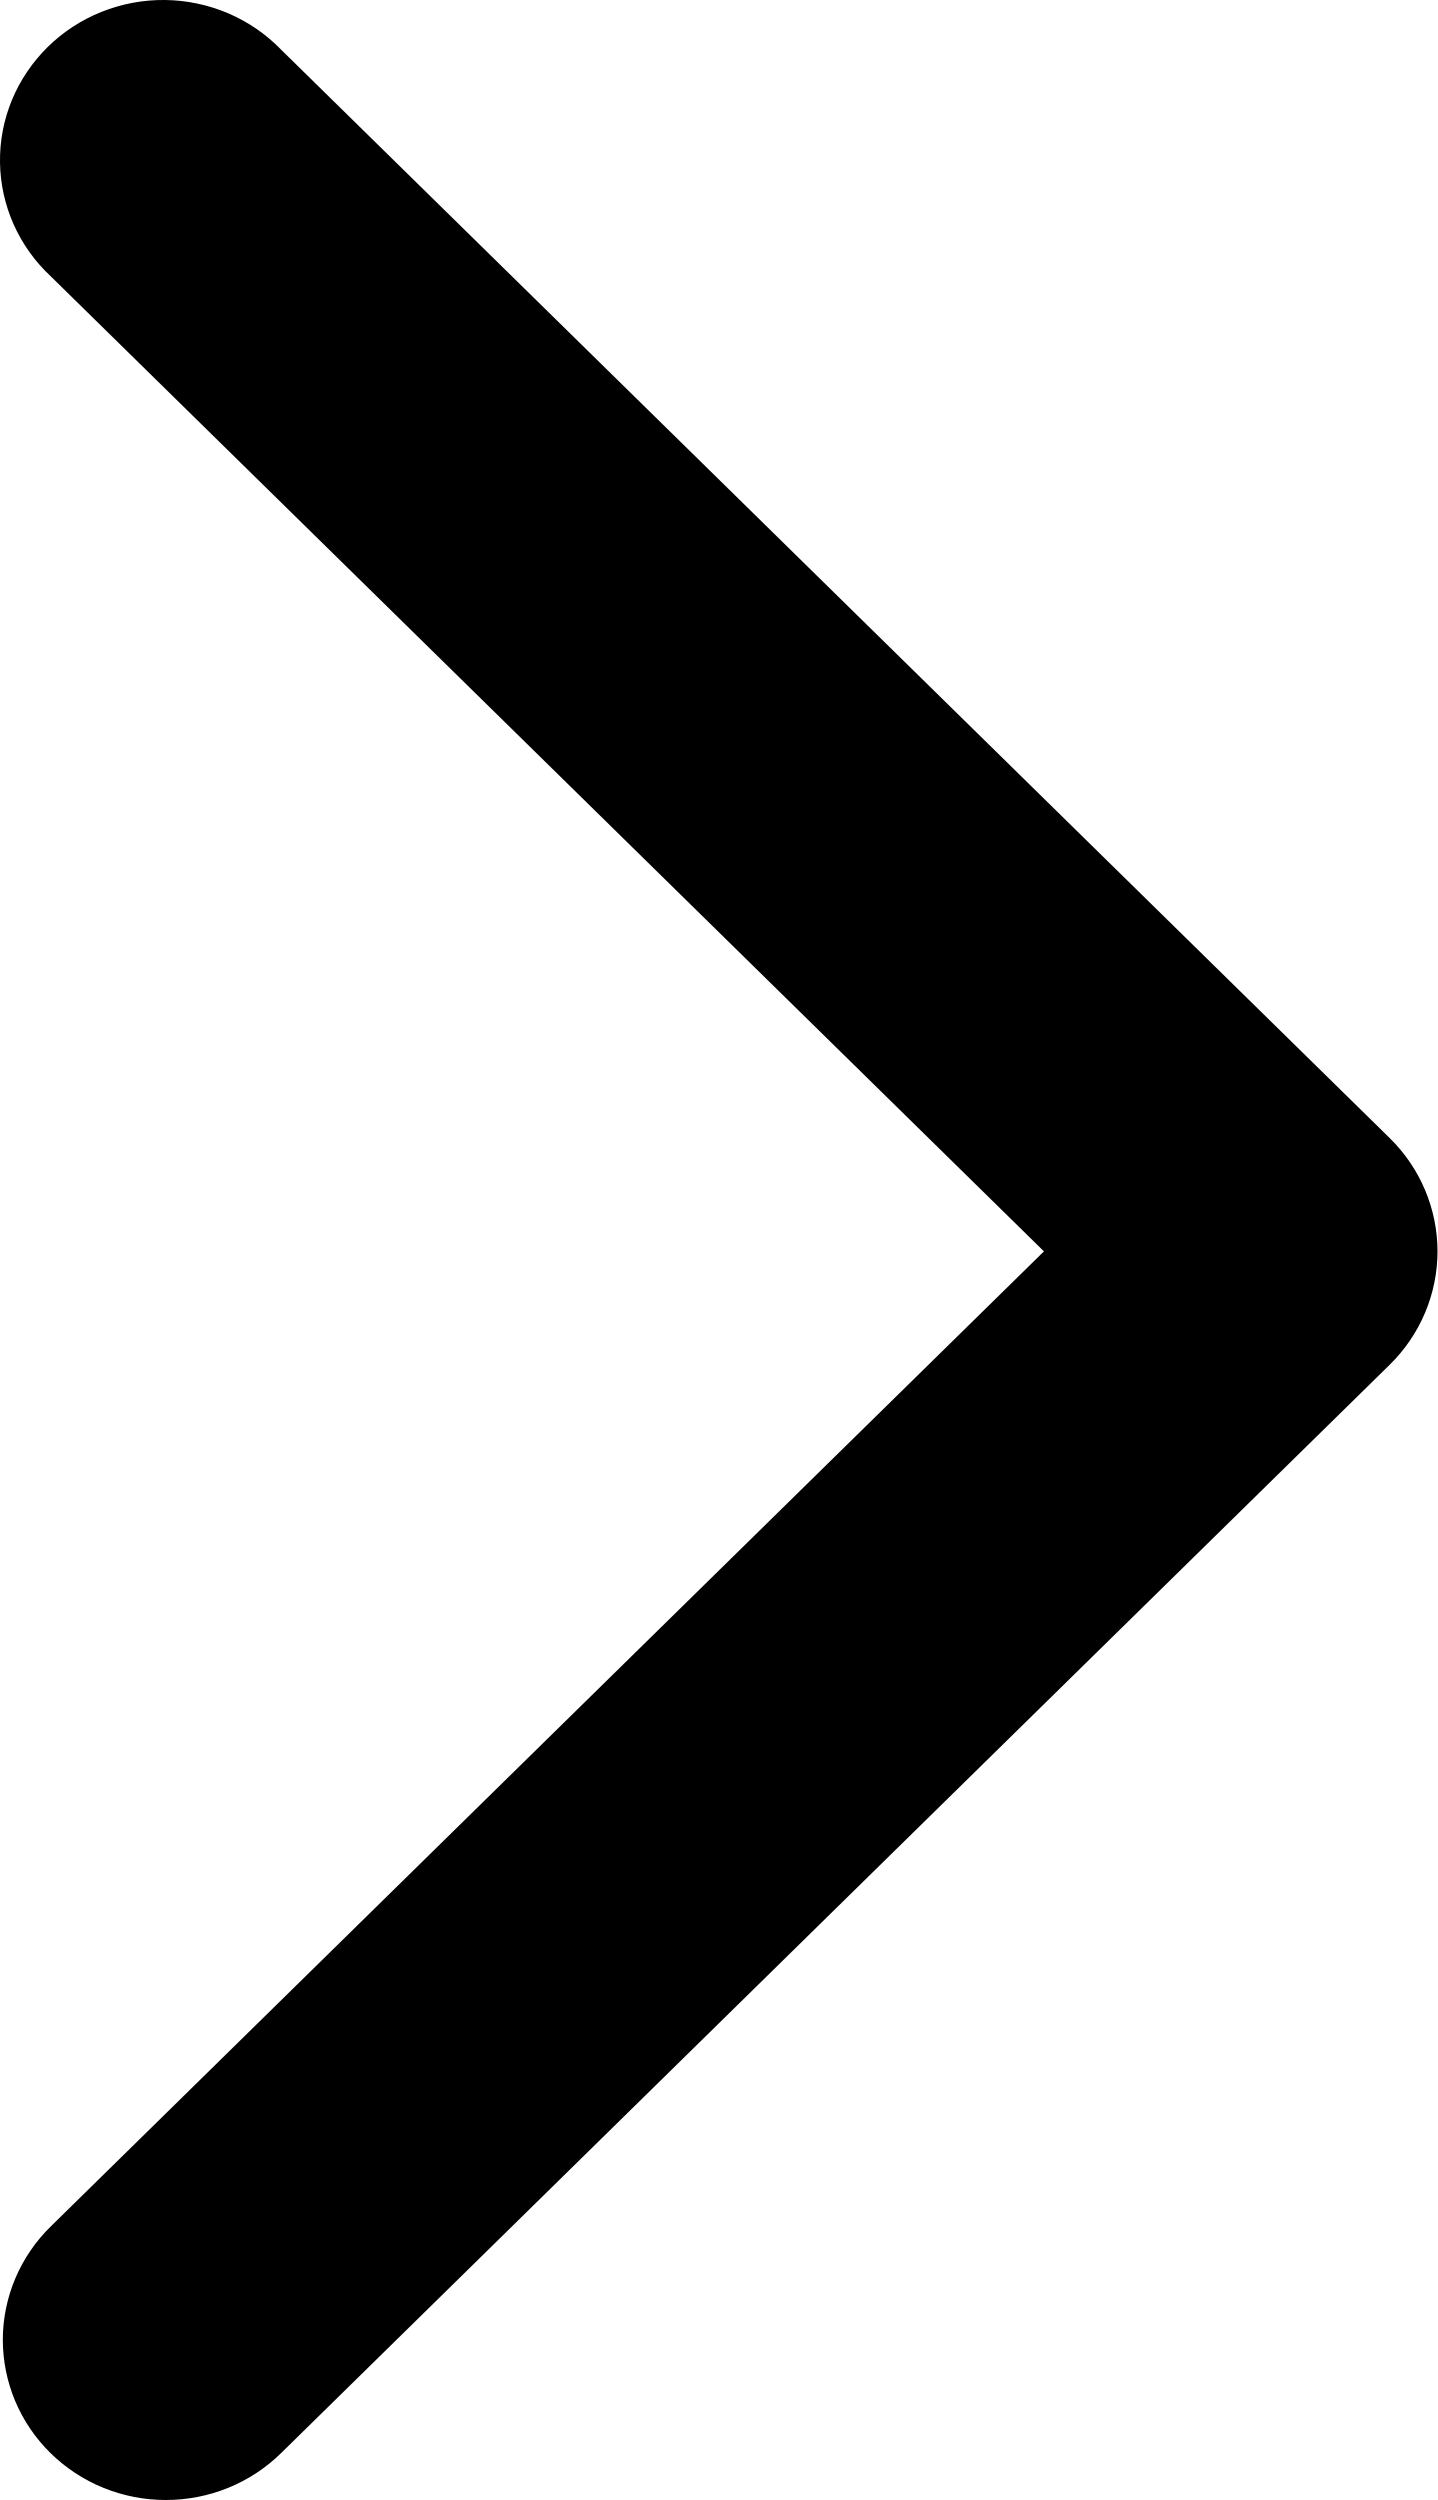
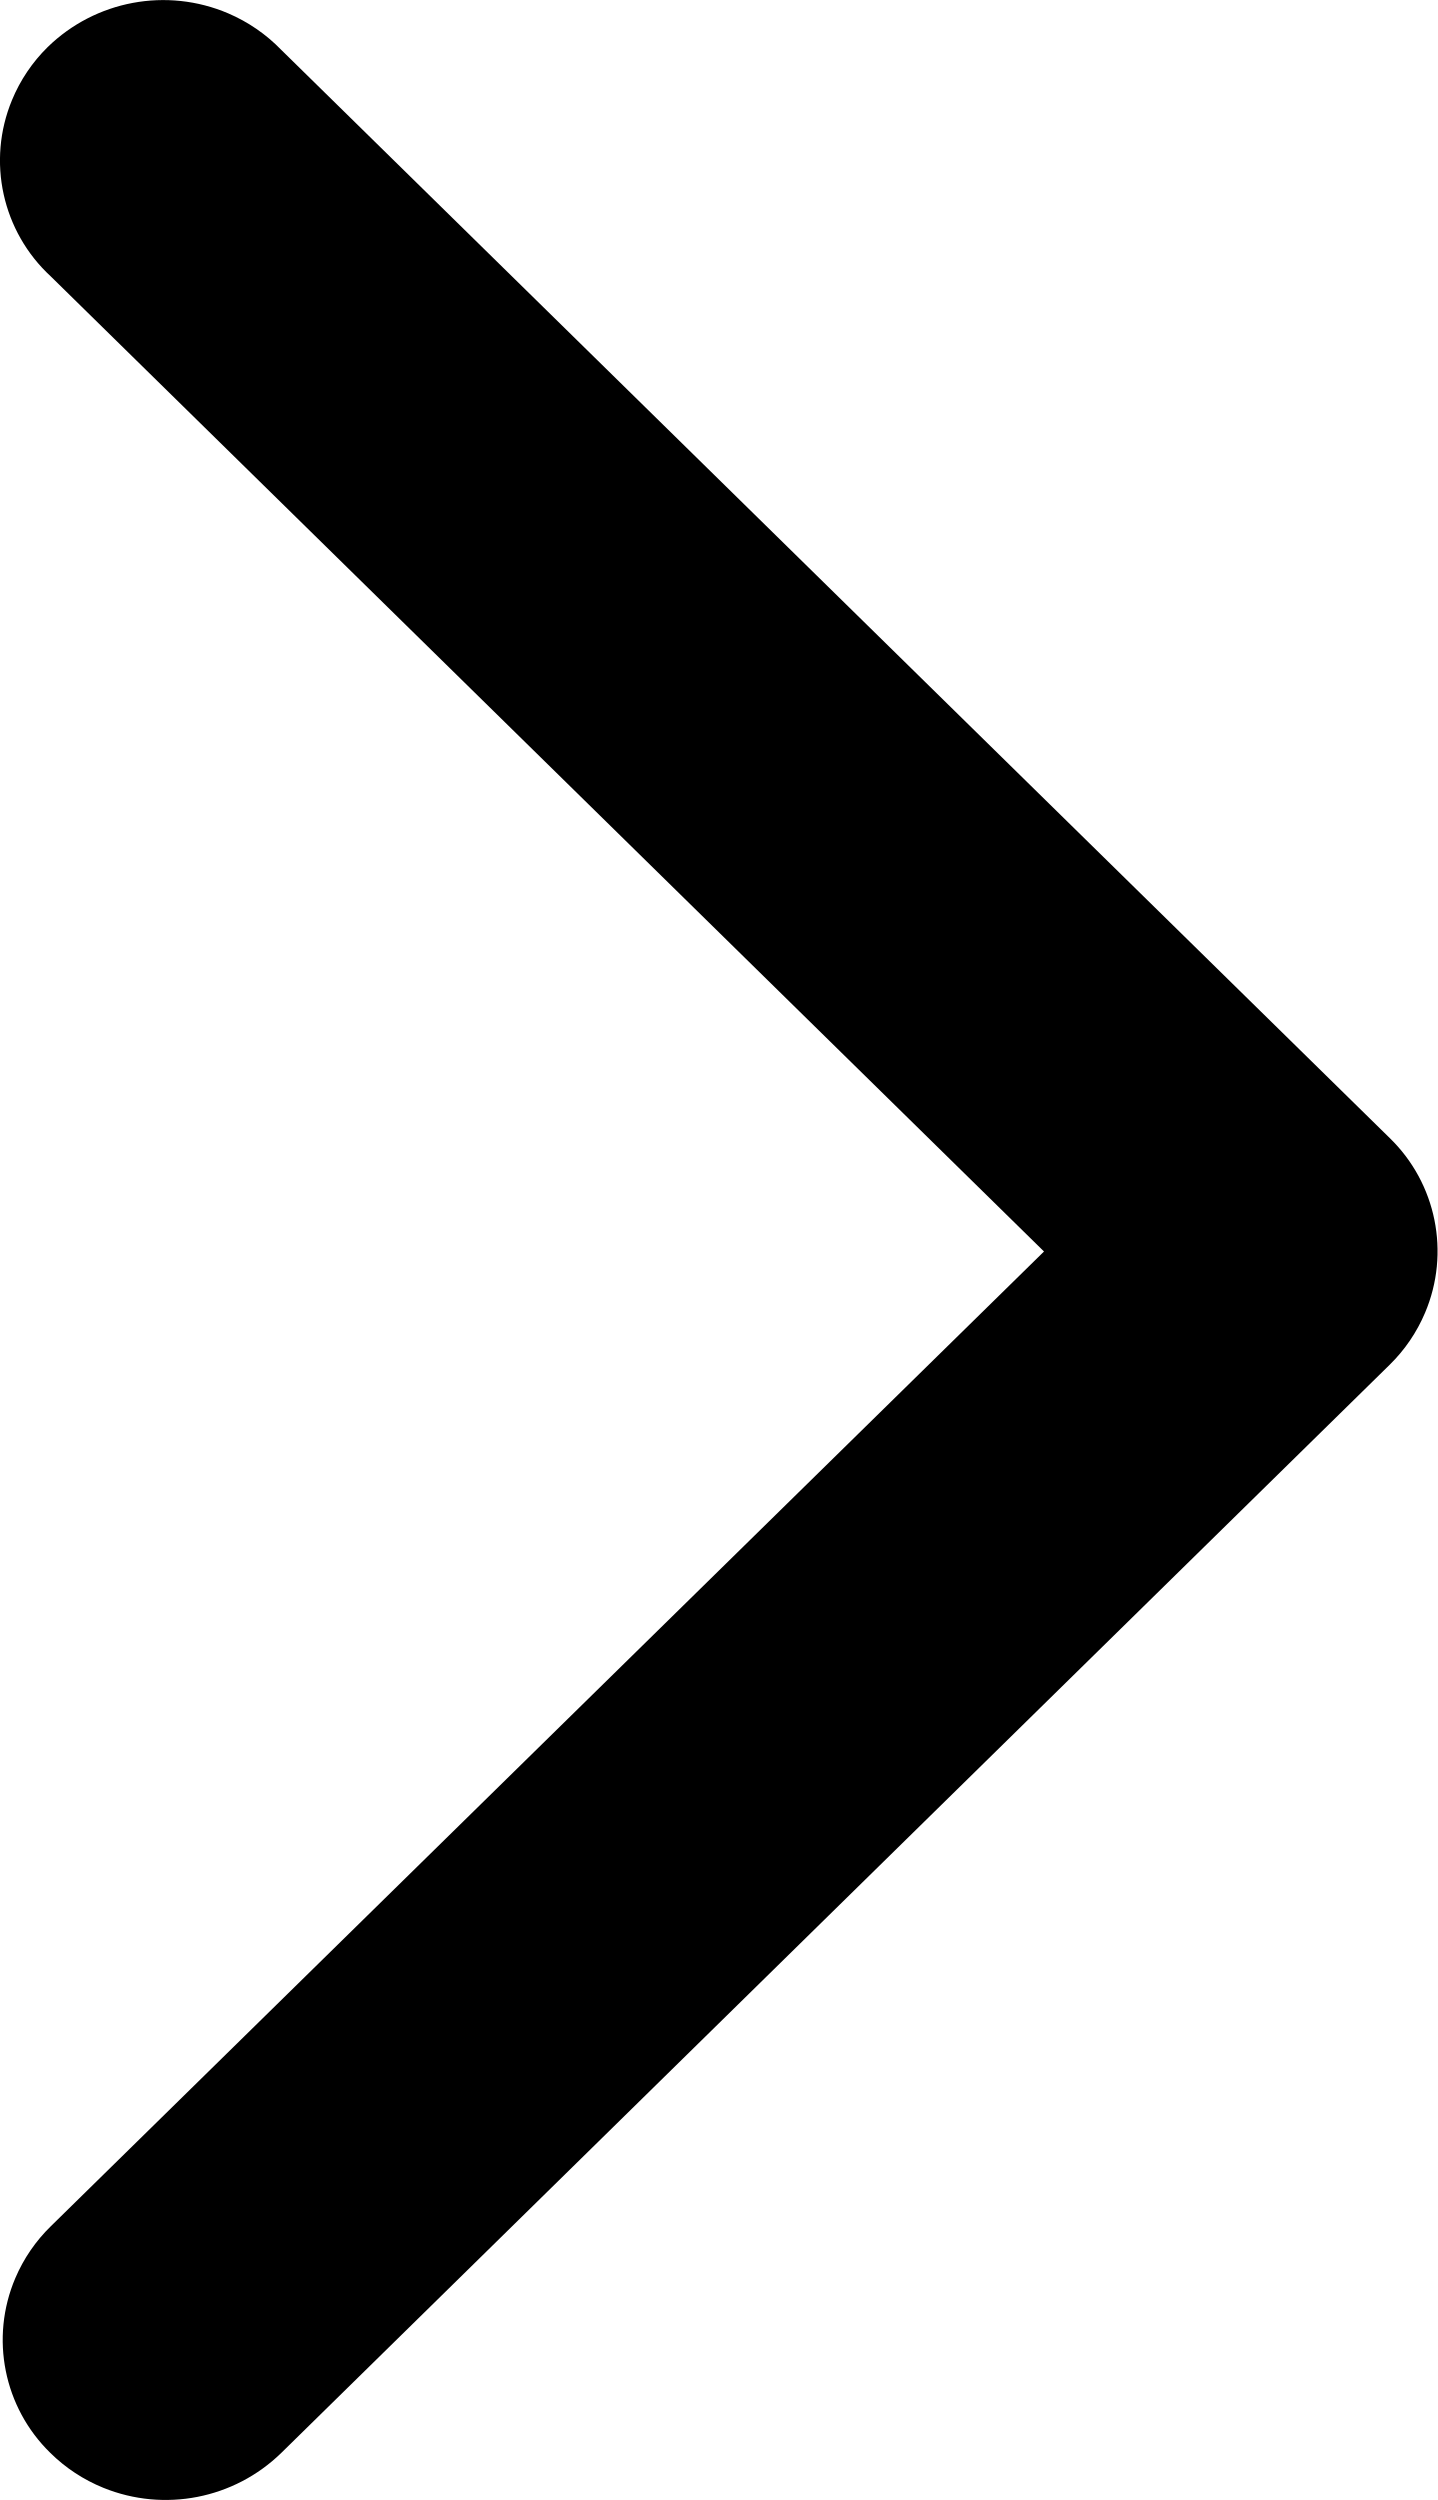
- <svg xmlns="http://www.w3.org/2000/svg" width="23" height="40" viewBox="0 0 23 40" fill="none">
-   <path d="M0.807 39.248C1.049 39.486 1.337 39.676 1.654 39.805C1.971 39.934 2.31 40 2.653 40C2.996 40 3.336 39.934 3.652 39.805C3.969 39.676 4.257 39.486 4.499 39.248L22.235 21.836C22.477 21.598 22.67 21.315 22.801 21.004C22.932 20.693 23 20.359 23 20.022C23 19.685 22.932 19.352 22.801 19.041C22.67 18.729 22.477 18.447 22.235 18.209L4.499 0.796C4.259 0.548 3.971 0.35 3.652 0.213C3.332 0.077 2.988 0.004 2.64 0C2.292 -0.004 1.946 0.061 1.624 0.19C1.301 0.319 1.009 0.51 0.763 0.752C0.517 0.995 0.322 1.283 0.191 1.6C0.06 1.917 -0.005 2.256 0 2.599C0.005 2.941 0.079 3.278 0.219 3.592C0.359 3.905 0.561 4.188 0.814 4.423L16.703 20.022L0.814 35.621C0.571 35.858 0.378 36.141 0.246 36.452C0.114 36.763 0.046 37.096 0.045 37.433C0.045 37.77 0.112 38.104 0.242 38.415C0.373 38.727 0.565 39.01 0.807 39.248Z" fill="black" />
+ <svg xmlns="http://www.w3.org/2000/svg" width="23" height="40" fill="none">
+   <path d="M.807 39.248c.242.239.53.428.847.557a2.65 2.65 0 002.845-.557l17.736-17.412a2.56 2.56 0 00.566-.832 2.525 2.525 0 00-.566-2.796L4.499.797a2.61 2.61 0 00-.847-.583 2.649 2.649 0 00-2.89.54 2.56 2.56 0 00-.57.847 2.524 2.524 0 00.622 2.823l15.89 15.6L.813 35.62a2.56 2.56 0 00-.568.83 2.525 2.525 0 00.561 2.797z" fill="#000" />
</svg>
